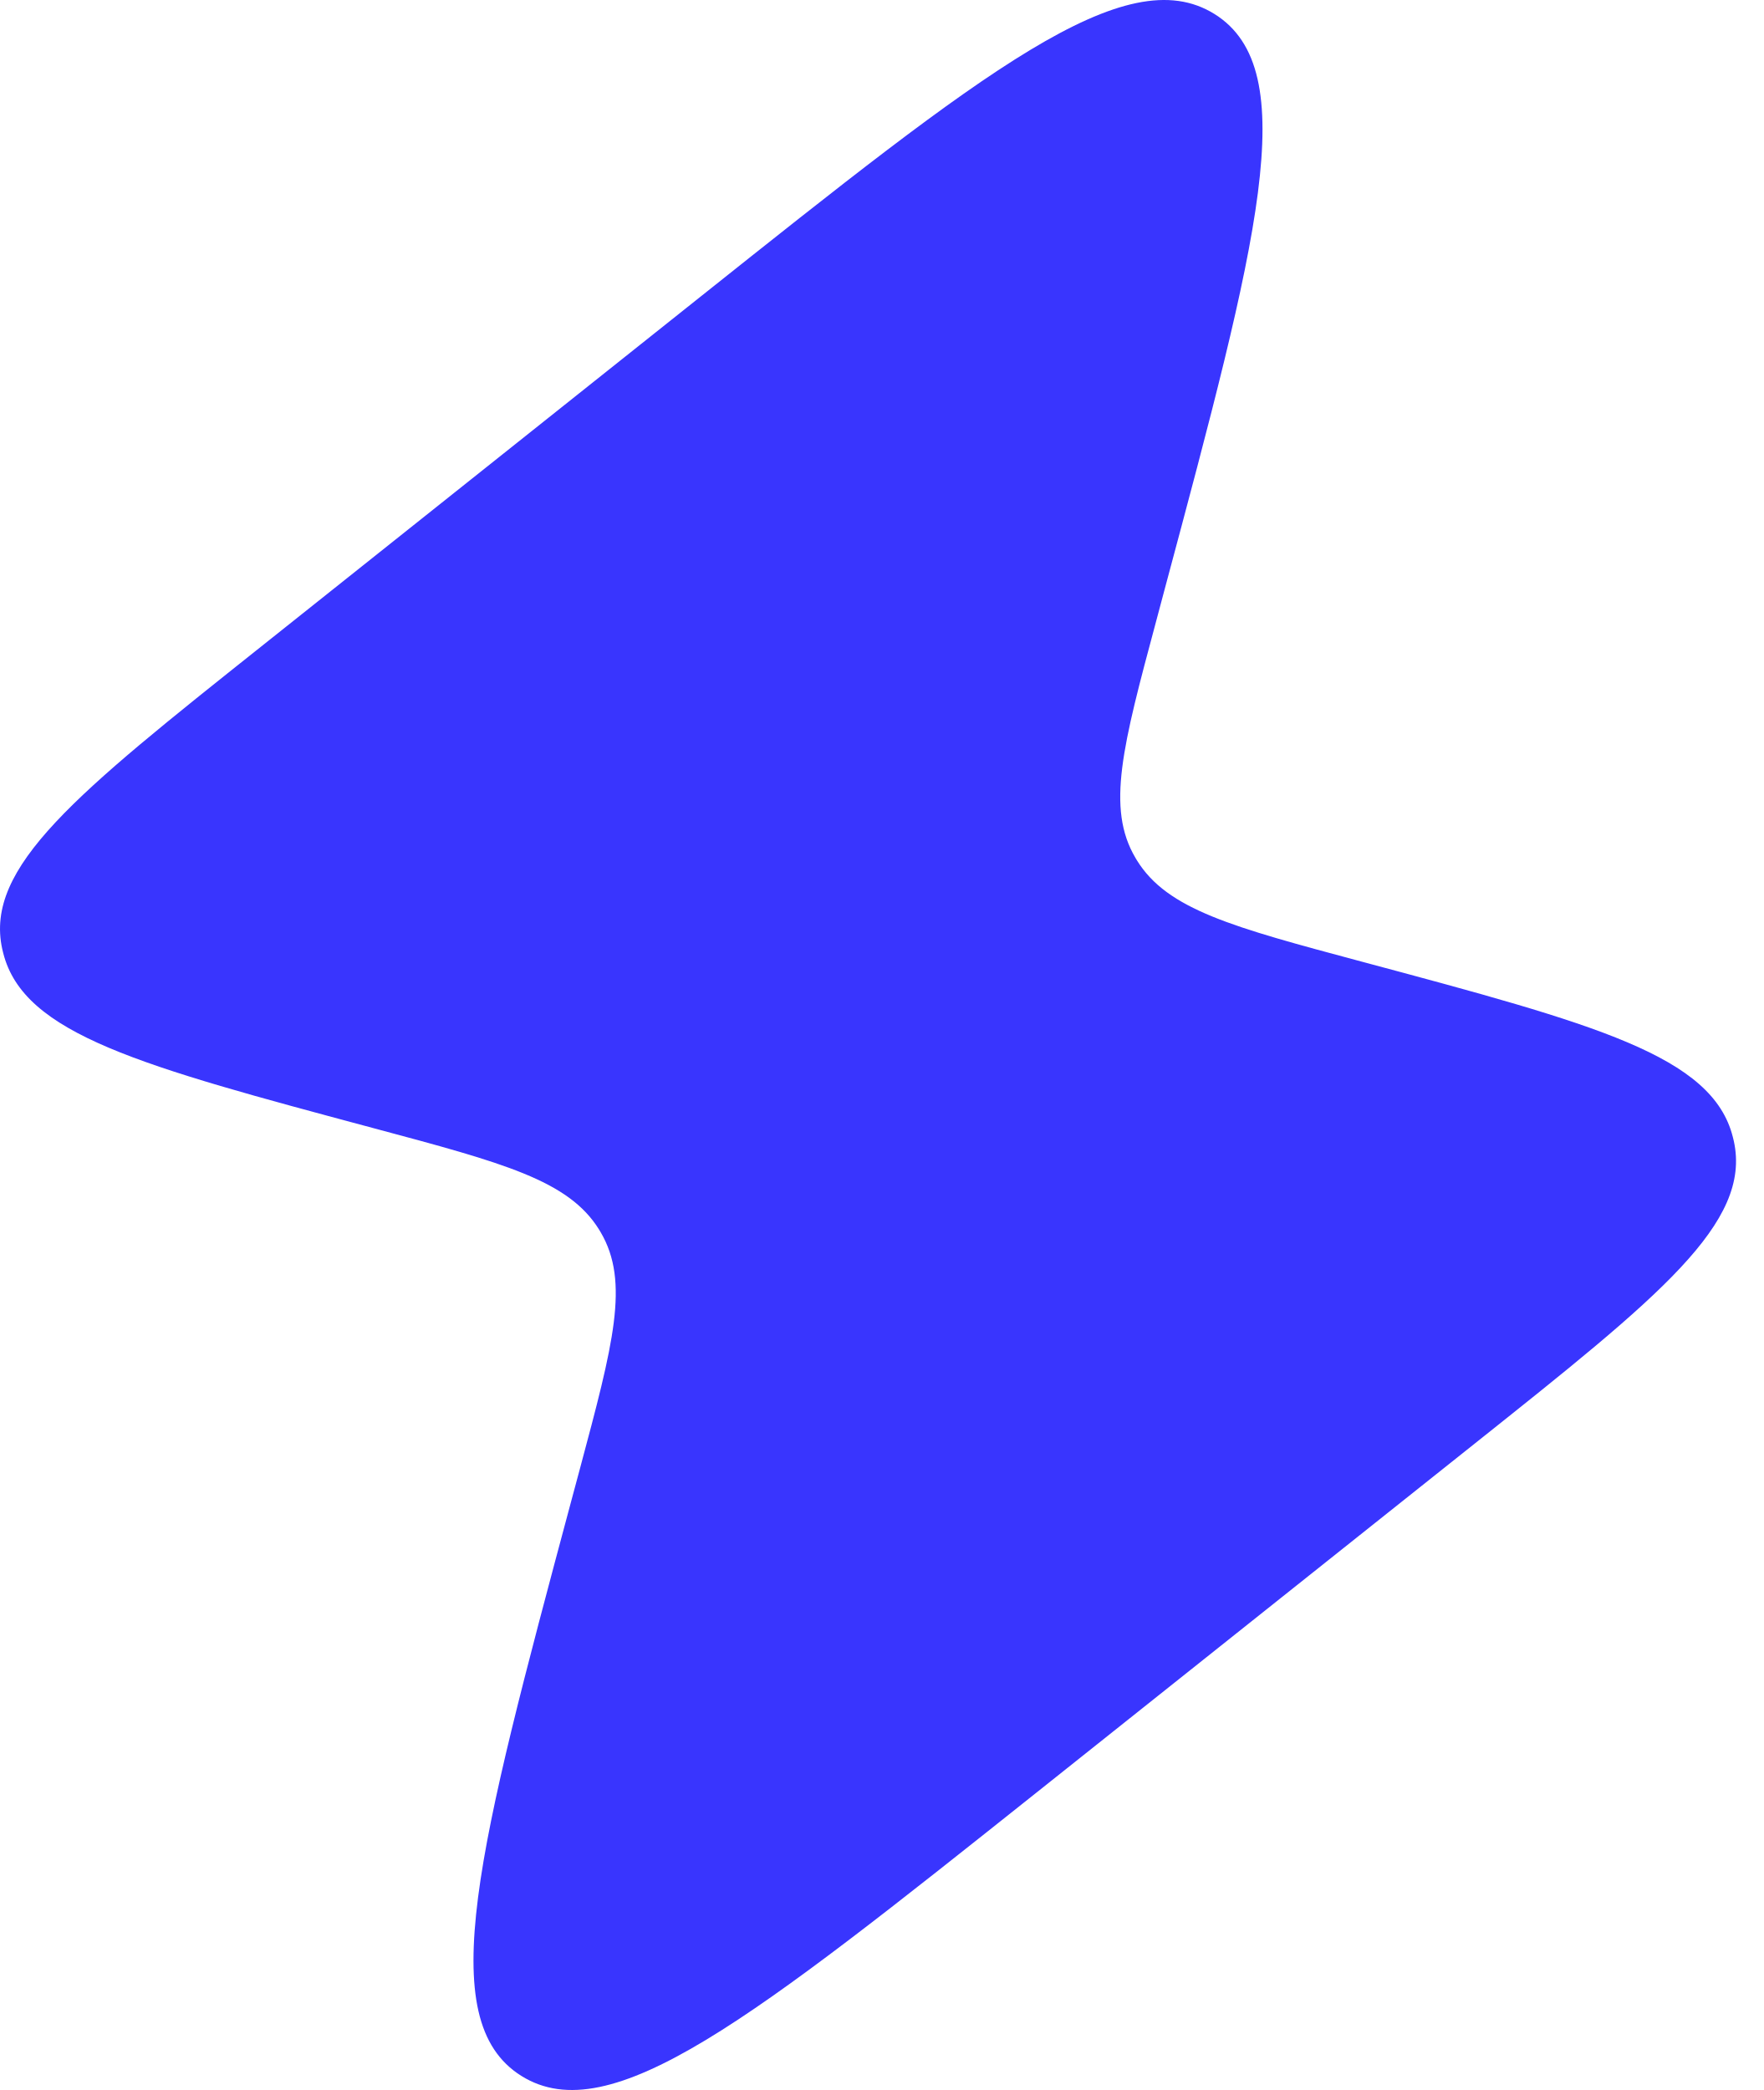
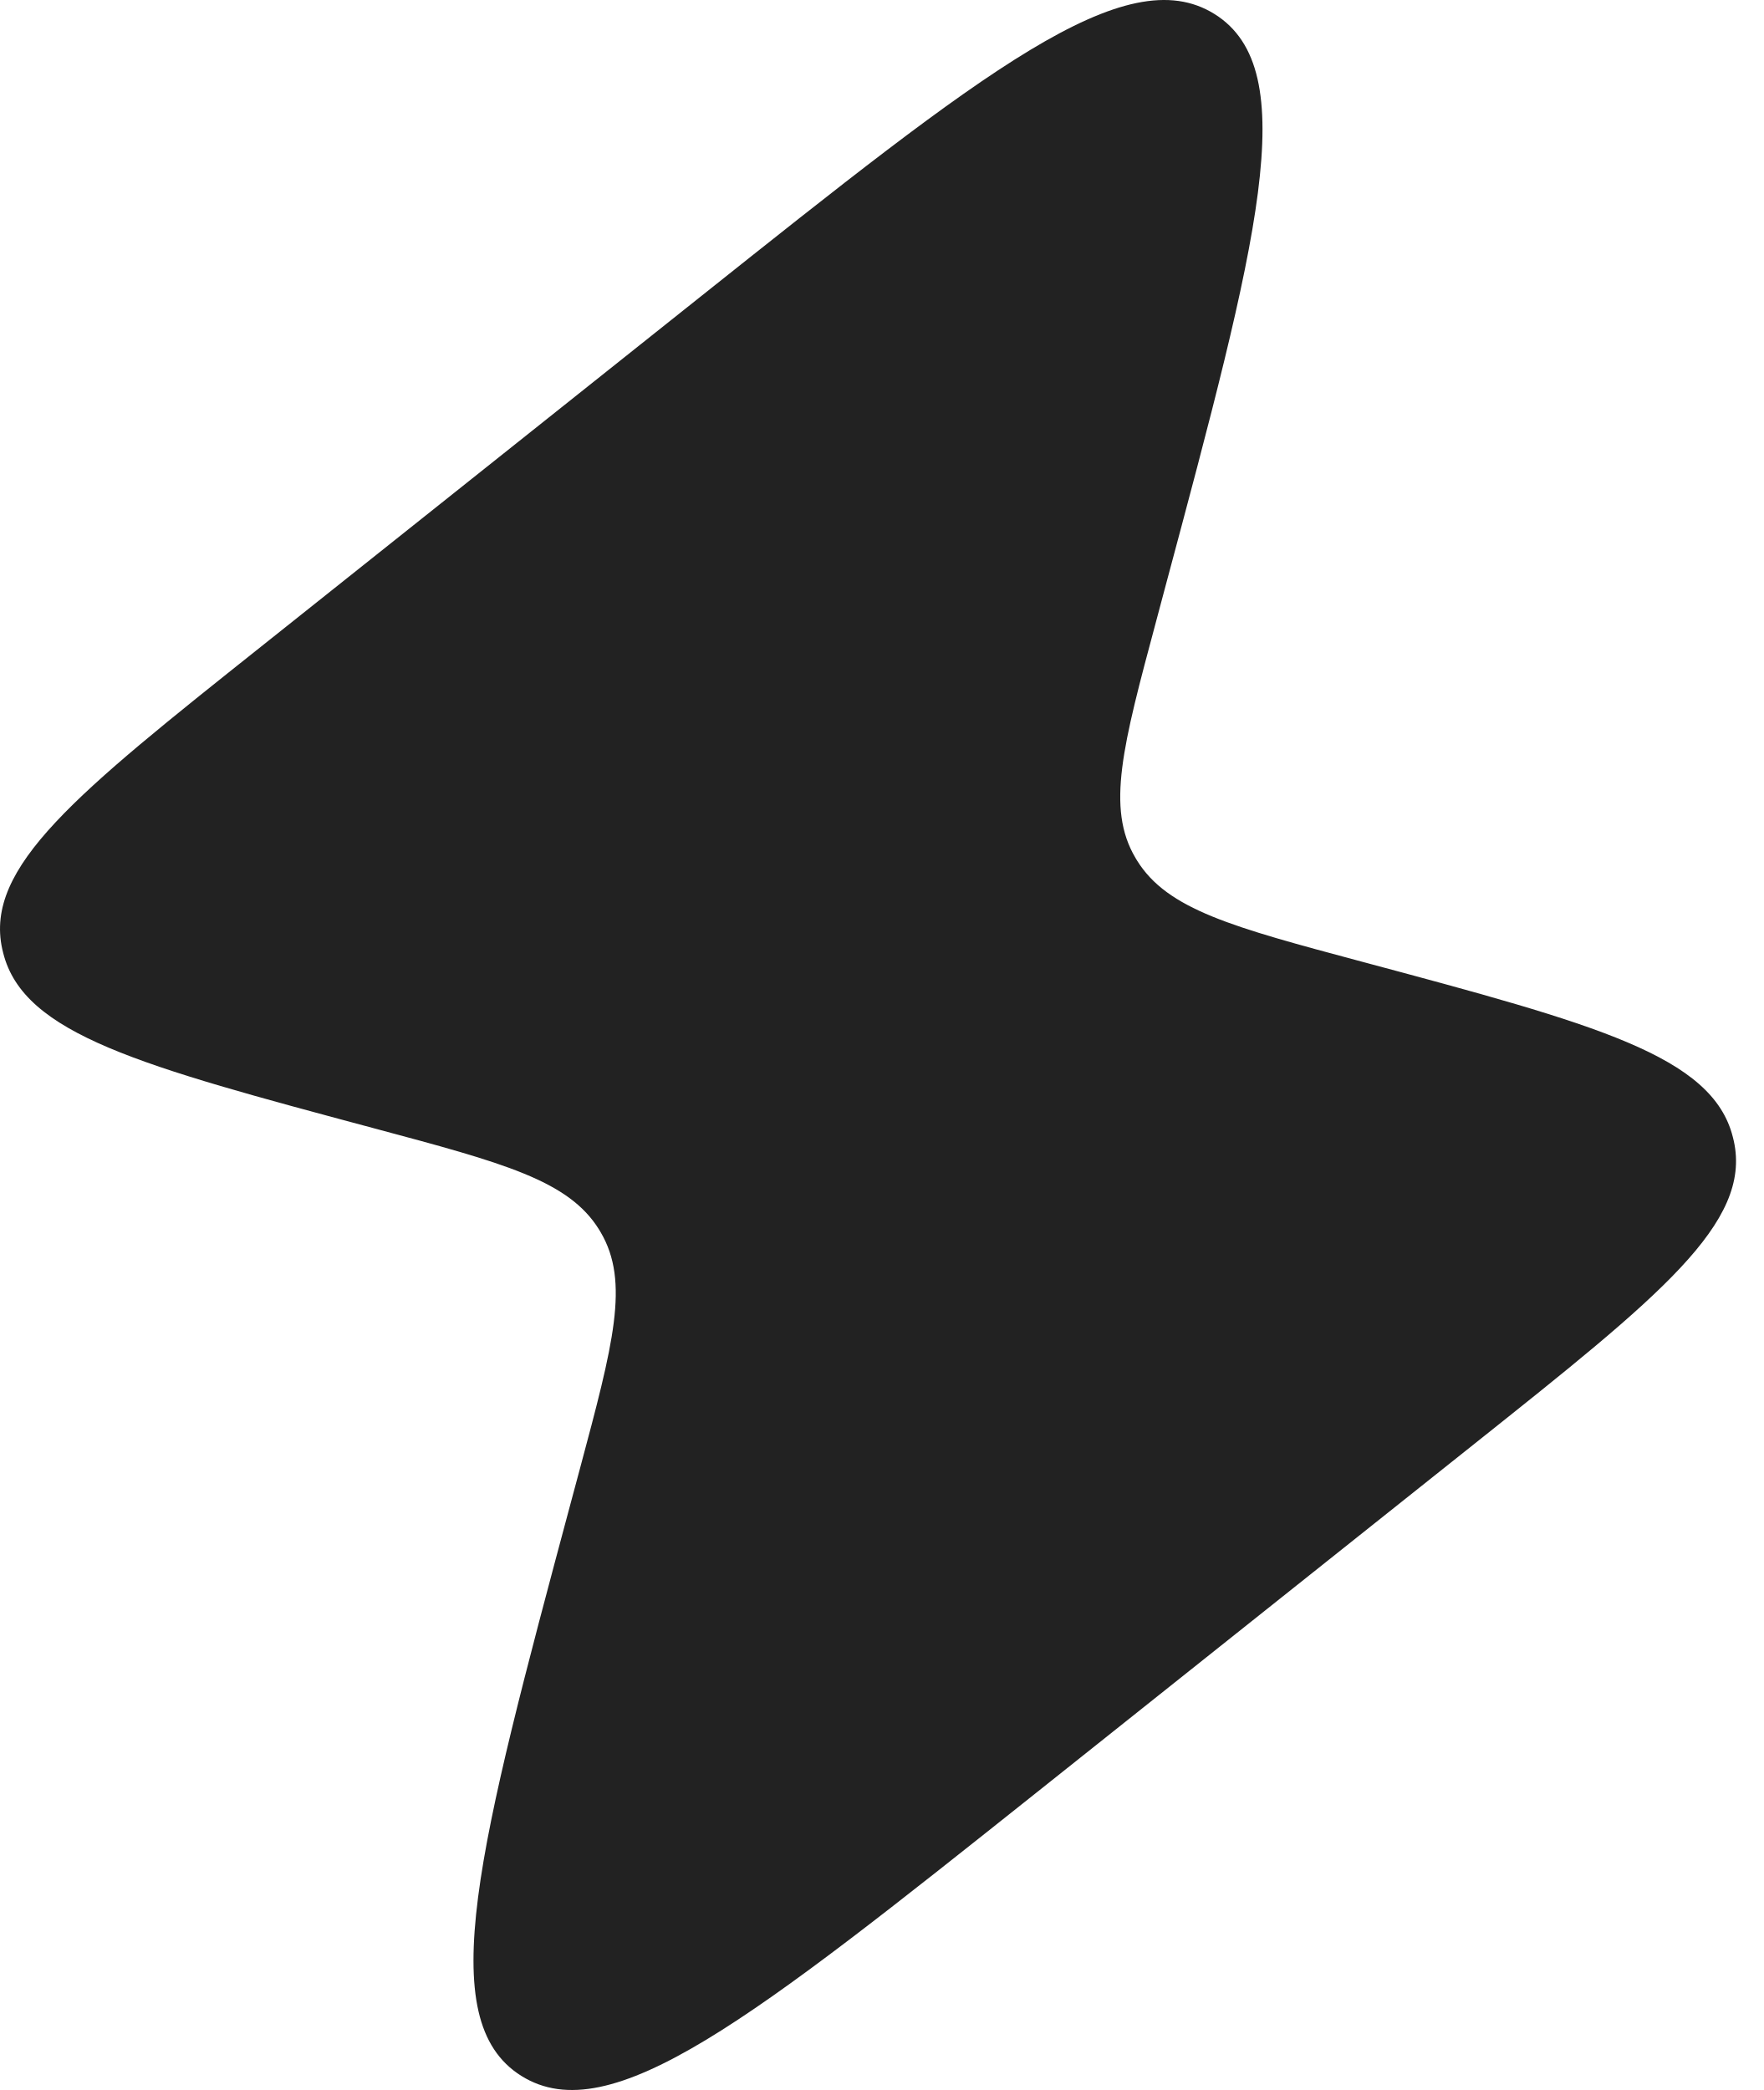
<svg xmlns="http://www.w3.org/2000/svg" width="27" height="32" viewBox="0 0 27 32" fill="none">
-   <path fill-rule="evenodd" clip-rule="evenodd" d="M3.99 9.906L10.713 4.552C15.058 1.092 17.231 -0.639 18.597 0.216C19.962 1.071 19.253 3.717 17.835 9.01L17.702 9.509C17.19 11.418 16.934 12.372 17.384 13.134L17.408 13.174C17.874 13.927 18.867 14.193 20.854 14.725C24.43 15.683 26.217 16.163 26.531 17.409L26.546 17.471C26.821 18.725 25.41 19.848 22.59 22.094L15.867 27.448L15.867 27.448C11.521 30.908 9.348 32.639 7.982 31.784C6.617 30.929 7.326 28.283 8.744 22.99L8.744 22.99L8.878 22.491C9.389 20.582 9.645 19.628 9.196 18.866L9.172 18.826C8.706 18.073 7.712 17.807 5.725 17.275C2.15 16.317 0.362 15.838 0.049 14.591L0.034 14.529C-0.241 13.275 1.169 12.152 3.99 9.906Z" fill="#3935FE" />
+   <path fill-rule="evenodd" clip-rule="evenodd" d="M3.99 9.906L10.713 4.552C15.058 1.092 17.231 -0.639 18.597 0.216C19.962 1.071 19.253 3.717 17.835 9.01L17.702 9.509C17.19 11.418 16.934 12.372 17.384 13.134L17.408 13.174C17.874 13.927 18.867 14.193 20.854 14.725C24.43 15.683 26.217 16.163 26.531 17.409L26.546 17.471C26.821 18.725 25.41 19.848 22.59 22.094L15.867 27.448L15.867 27.448C11.521 30.908 9.348 32.639 7.982 31.784C6.617 30.929 7.326 28.283 8.744 22.99L8.744 22.99L8.878 22.491C9.389 20.582 9.645 19.628 9.196 18.866L9.172 18.826C8.706 18.073 7.712 17.807 5.725 17.275C2.15 16.317 0.362 15.838 0.049 14.591L0.034 14.529C-0.241 13.275 1.169 12.152 3.99 9.906Z" fill="#222222" />
</svg>
